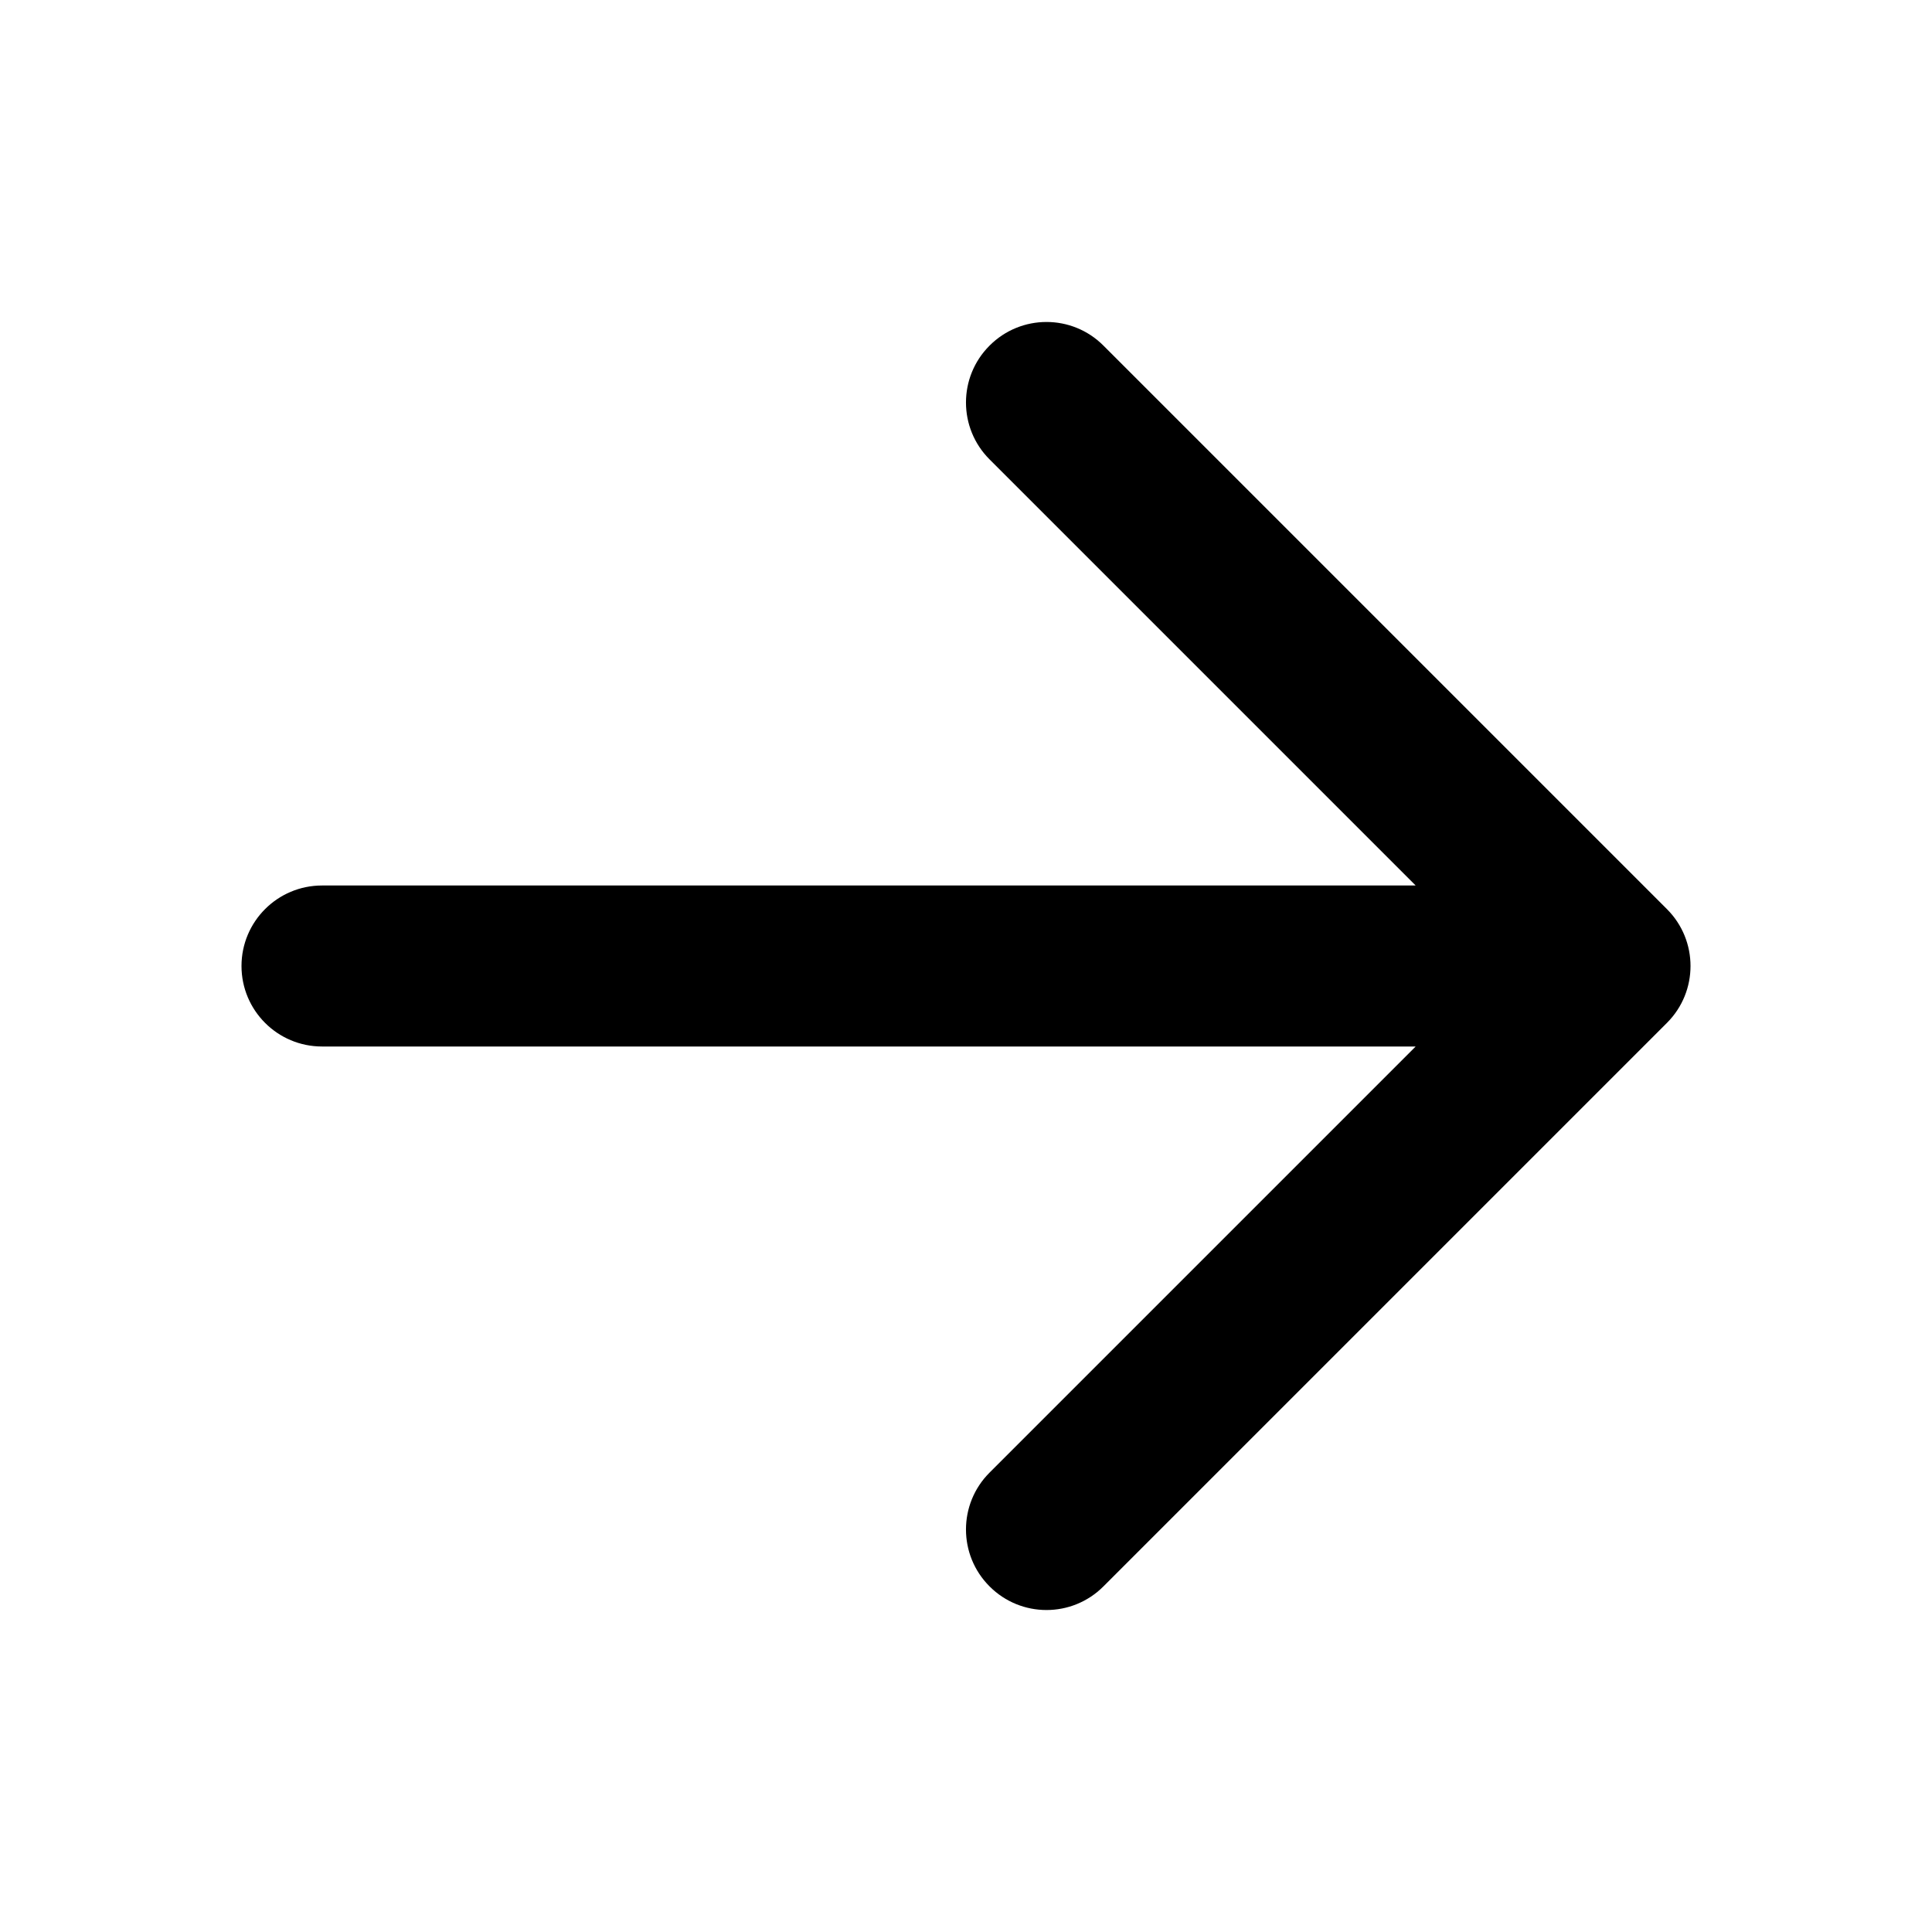
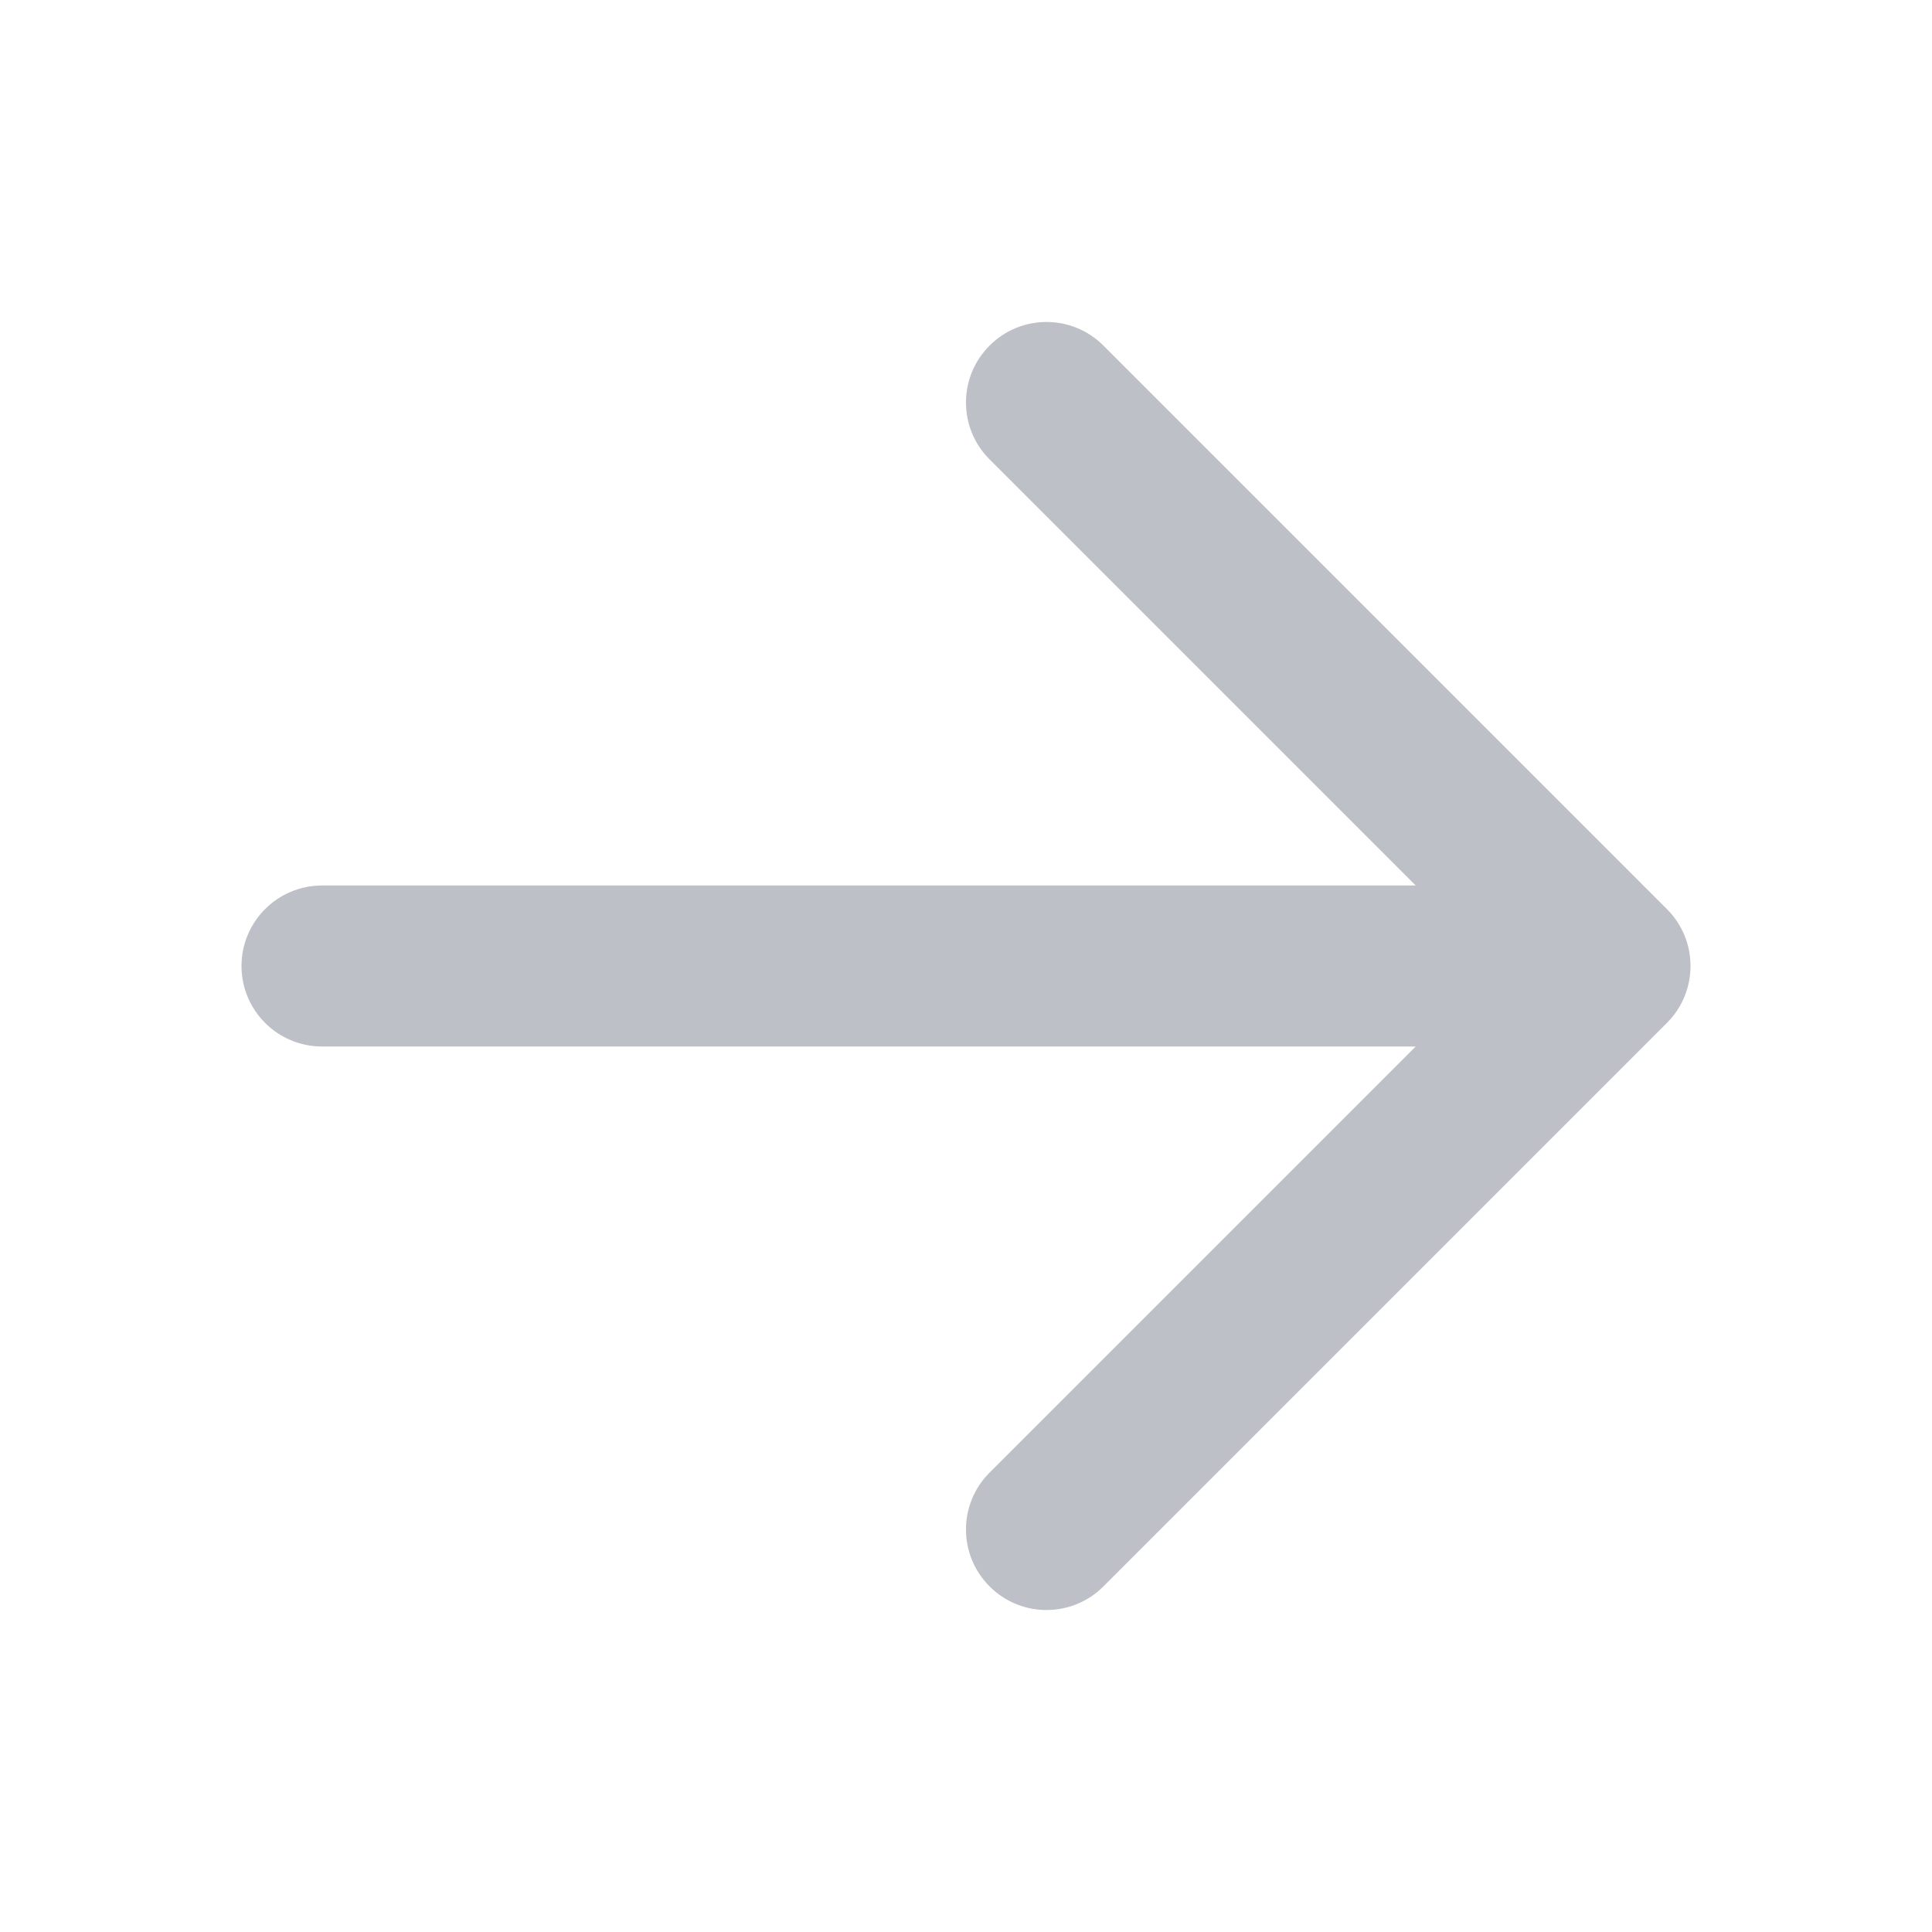
- <svg xmlns="http://www.w3.org/2000/svg" width="800px" height="800px" viewBox="0 0 24 24" fill="none">
-   <path fill-rule="evenodd" clip-rule="evenodd" d="M12.293 4.293C12.683 3.902 13.317 3.902 13.707 4.293L20.707 11.293C21.098 11.683 21.098 12.317 20.707 12.707L13.707 19.707C13.317 20.098 12.683 20.098 12.293 19.707C11.902 19.317 11.902 18.683 12.293 18.293L17.586 13H4C3.448 13 3 12.552 3 12C3 11.448 3.448 11 4 11H17.586L12.293 5.707C11.902 5.317 11.902 4.683 12.293 4.293Z" fill="#000000" />
+ <svg xmlns="http://www.w3.org/2000/svg" width="16px" height="16px" viewBox="0 0 24 24" fill="none">
+   <path fill-rule="evenodd" clip-rule="evenodd" d="M12.293 4.293C12.683 3.902 13.317 3.902 13.707 4.293L20.707 11.293C21.098 11.683 21.098 12.317 20.707 12.707L13.707 19.707C13.317 20.098 12.683 20.098 12.293 19.707C11.902 19.317 11.902 18.683 12.293 18.293L17.586 13H4C3.448 13 3 12.552 3 12C3 11.448 3.448 11 4 11H17.586L12.293 5.707C11.902 5.317 11.902 4.683 12.293 4.293Z" fill="#bec0c8" />
</svg>
